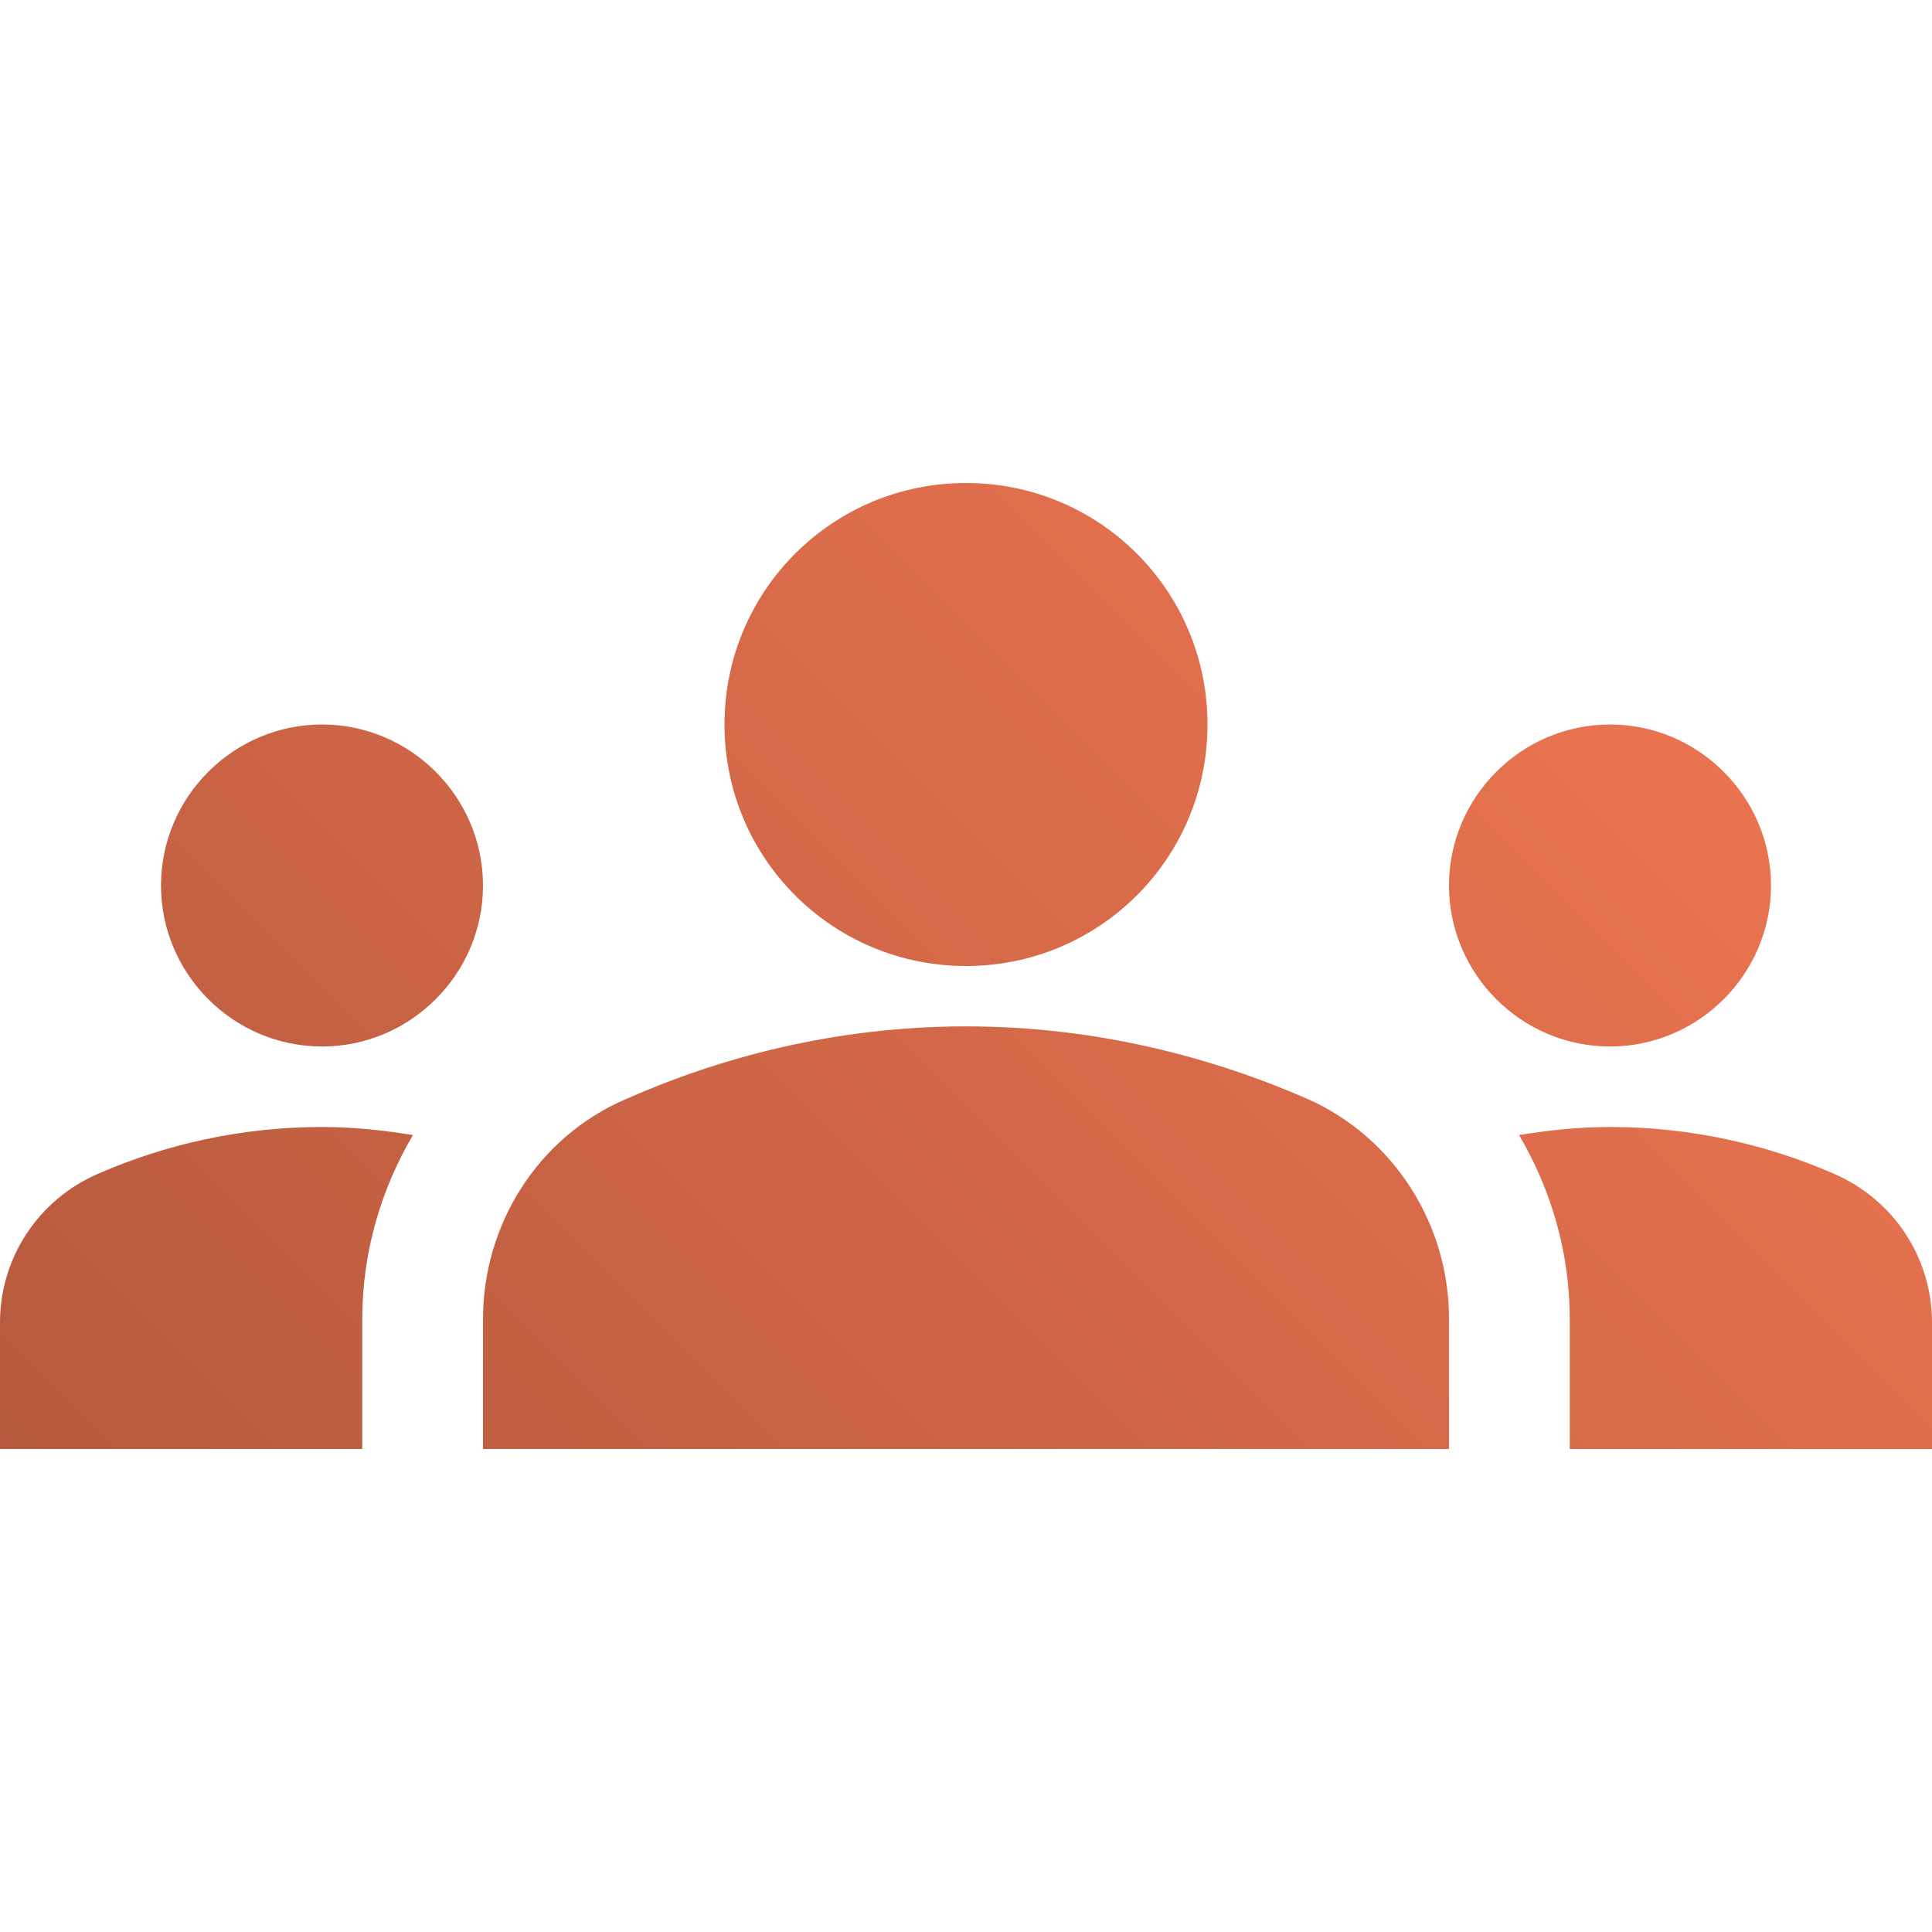
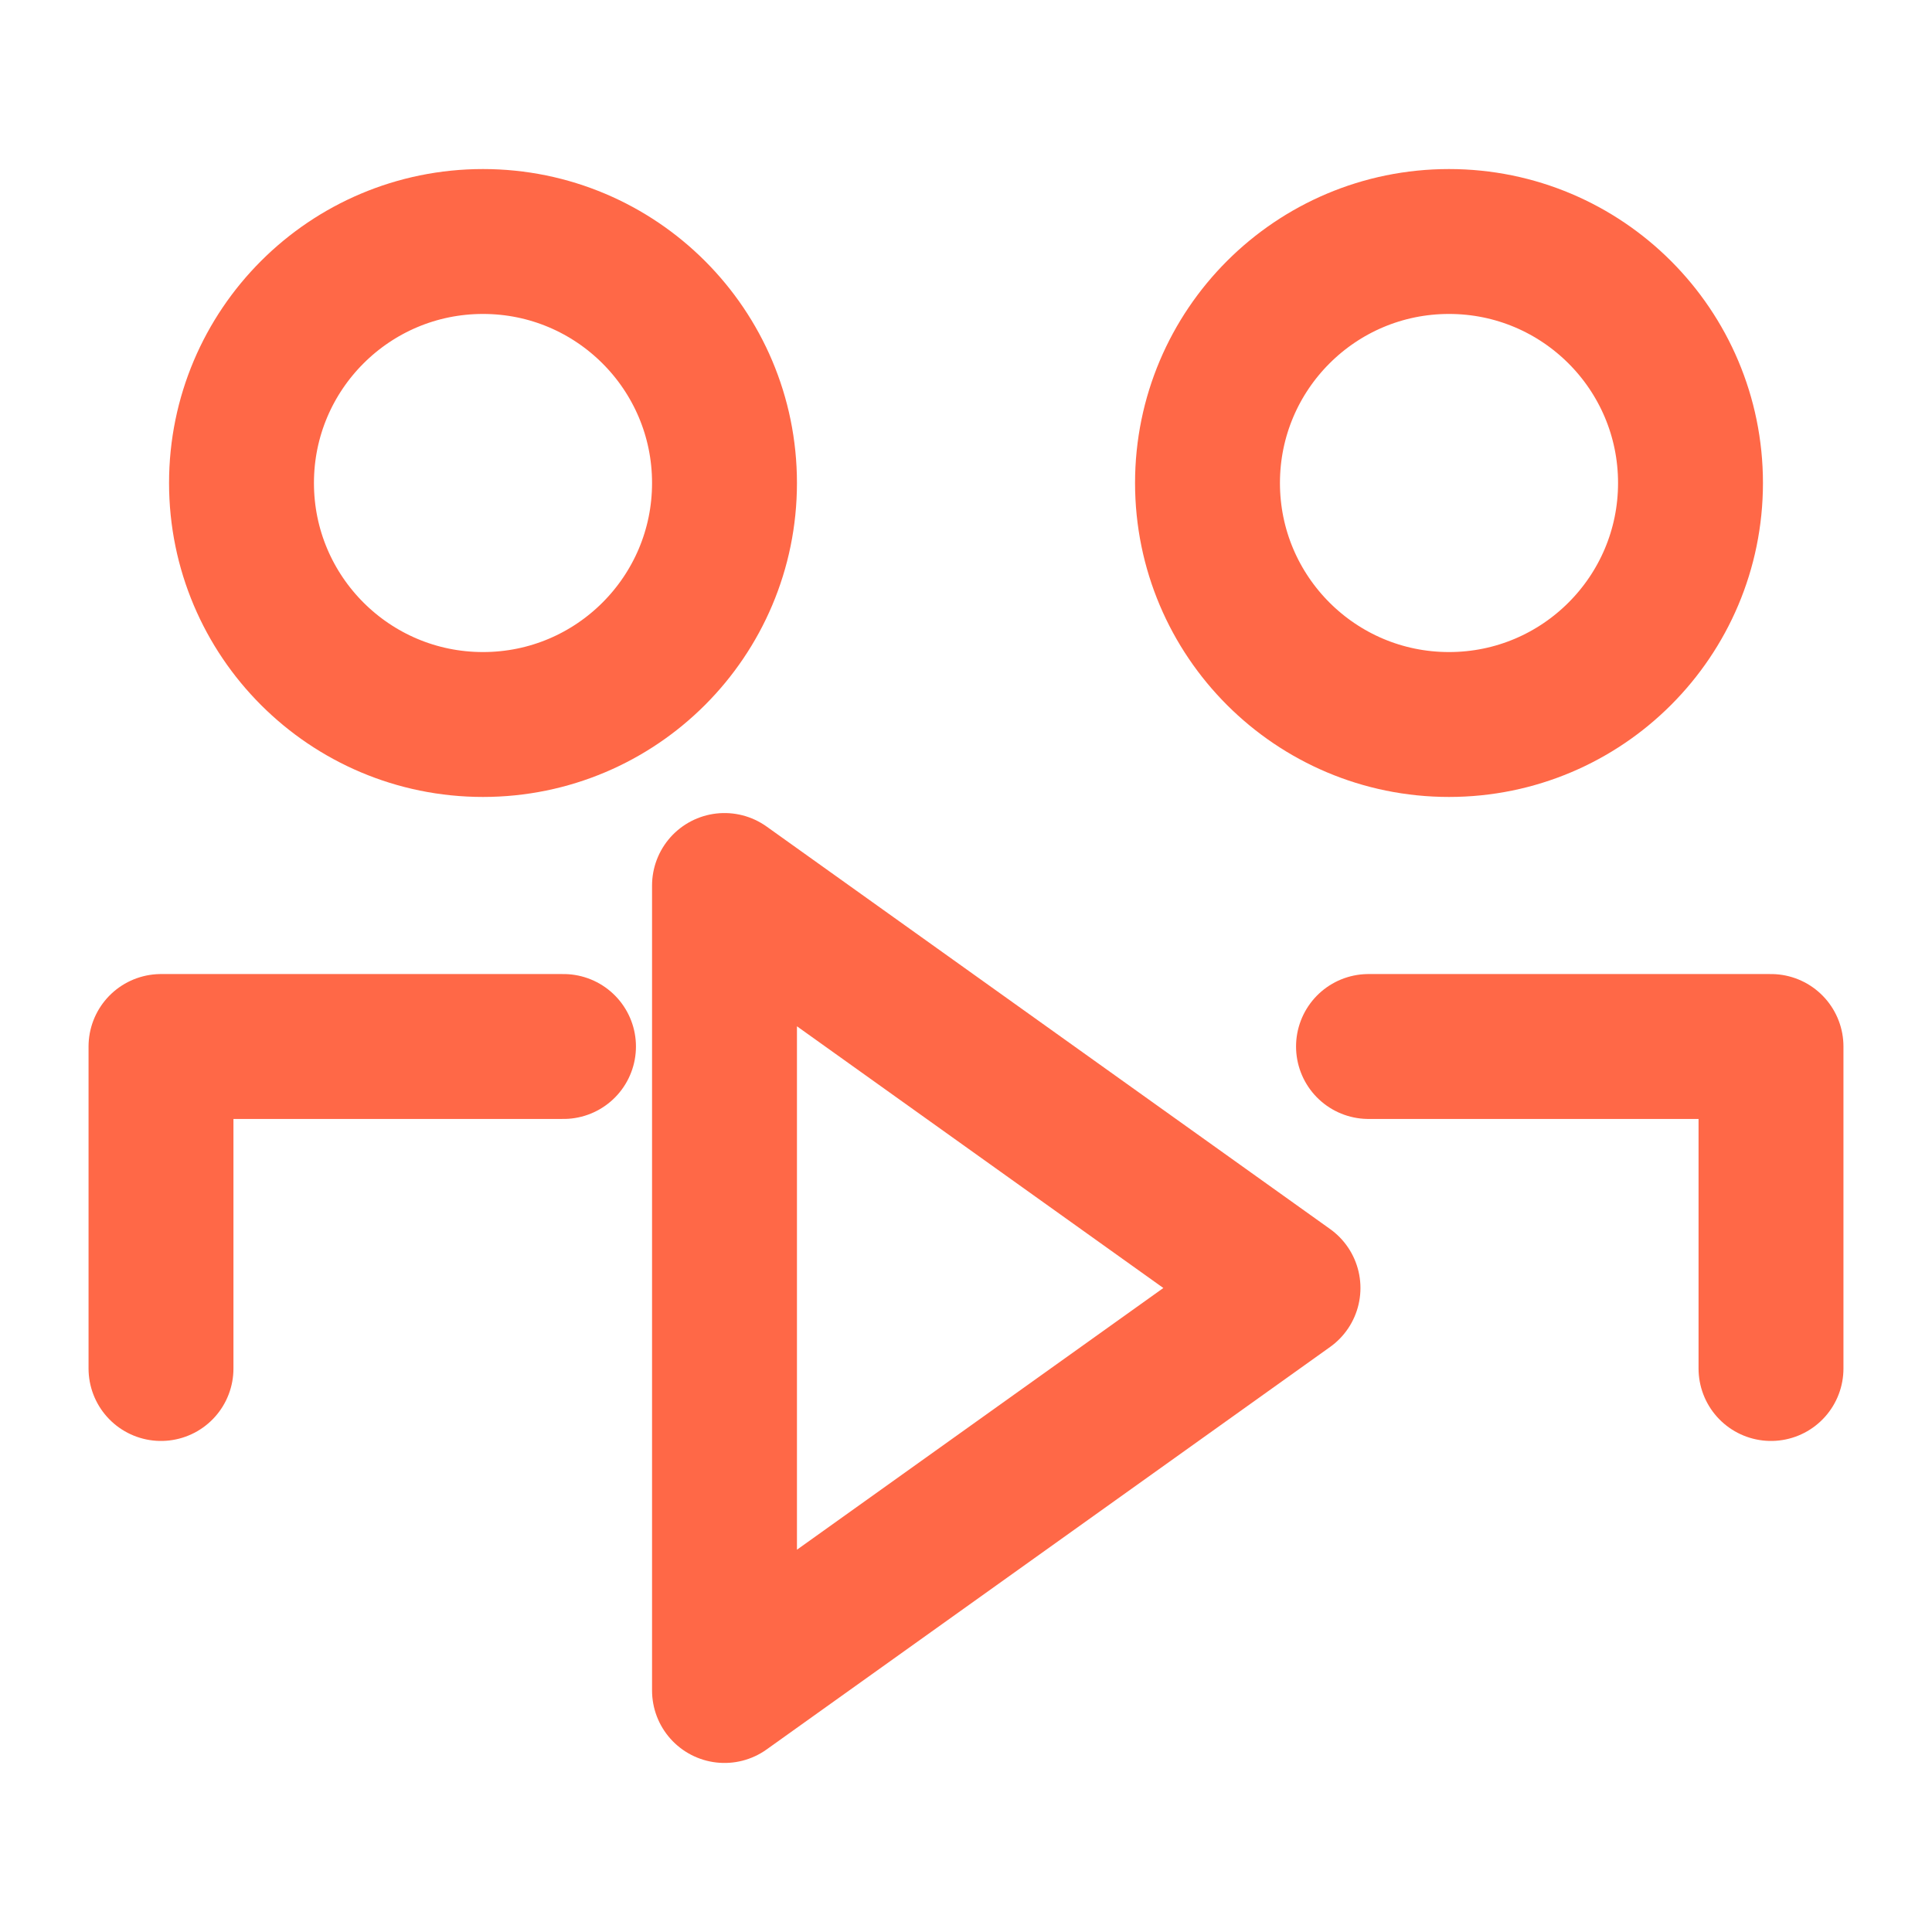
- <svg xmlns="http://www.w3.org/2000/svg" viewBox="0 0 24 24">
-   <defs>
-     <linearGradient id="g" x1="0" y1="24" x2="24" y2="0" gradientUnits="userSpaceOnUse">
-       <stop offset="0" stop-color="#ab543a" />
-       <stop offset="1" stop-color="#ff7e57" />
-     </linearGradient>
-   </defs>
-   <path fill="url(#g)" d="M12 12.75c1.63 0 3.07.39 4.24.9 1.08.48 1.76 1.56 1.76 2.73V18H6v-1.61c0-1.18.68-2.26 1.76-2.73 1.17-.52 2.61-.91 4.24-.91zM4 13c1.1 0 2-.9 2-2s-.9-2-2-2-2 .9-2 2 .9 2 2 2zm1.13 1.1c-.37-.06-.74-.1-1.13-.1-.99 0-1.93.21-2.78.58C.48 14.9 0 15.62 0 16.43V18h4.5v-1.61c0-.83.23-1.61.63-2.29zM20 13c1.1 0 2-.9 2-2s-.9-2-2-2-2 .9-2 2 .9 2 2 2zm4 3.43c0-.81-.48-1.53-1.22-1.85-.85-.37-1.79-.58-2.78-.58-.39 0-.76.04-1.13.1.4.68.63 1.46.63 2.29V18H24v-1.57zM12 6c1.66 0 3 1.34 3 3s-1.34 3-3 3-3-1.34-3-3 1.34-3 3-3z" />
+ <svg xmlns="http://www.w3.org/2000/svg" viewBox="0 0 24 24" fill="none" stroke="#ff6847" stroke-width="1.8" stroke-linecap="round" stroke-linejoin="round">
+   <circle cx="6" cy="6" r="3" />
+   <circle cx="18" cy="6" r="3" />
+   <path d="M2 17v-4h5m15 4v-4h-5m-8-2 7 5-7 5Z" />
</svg>
